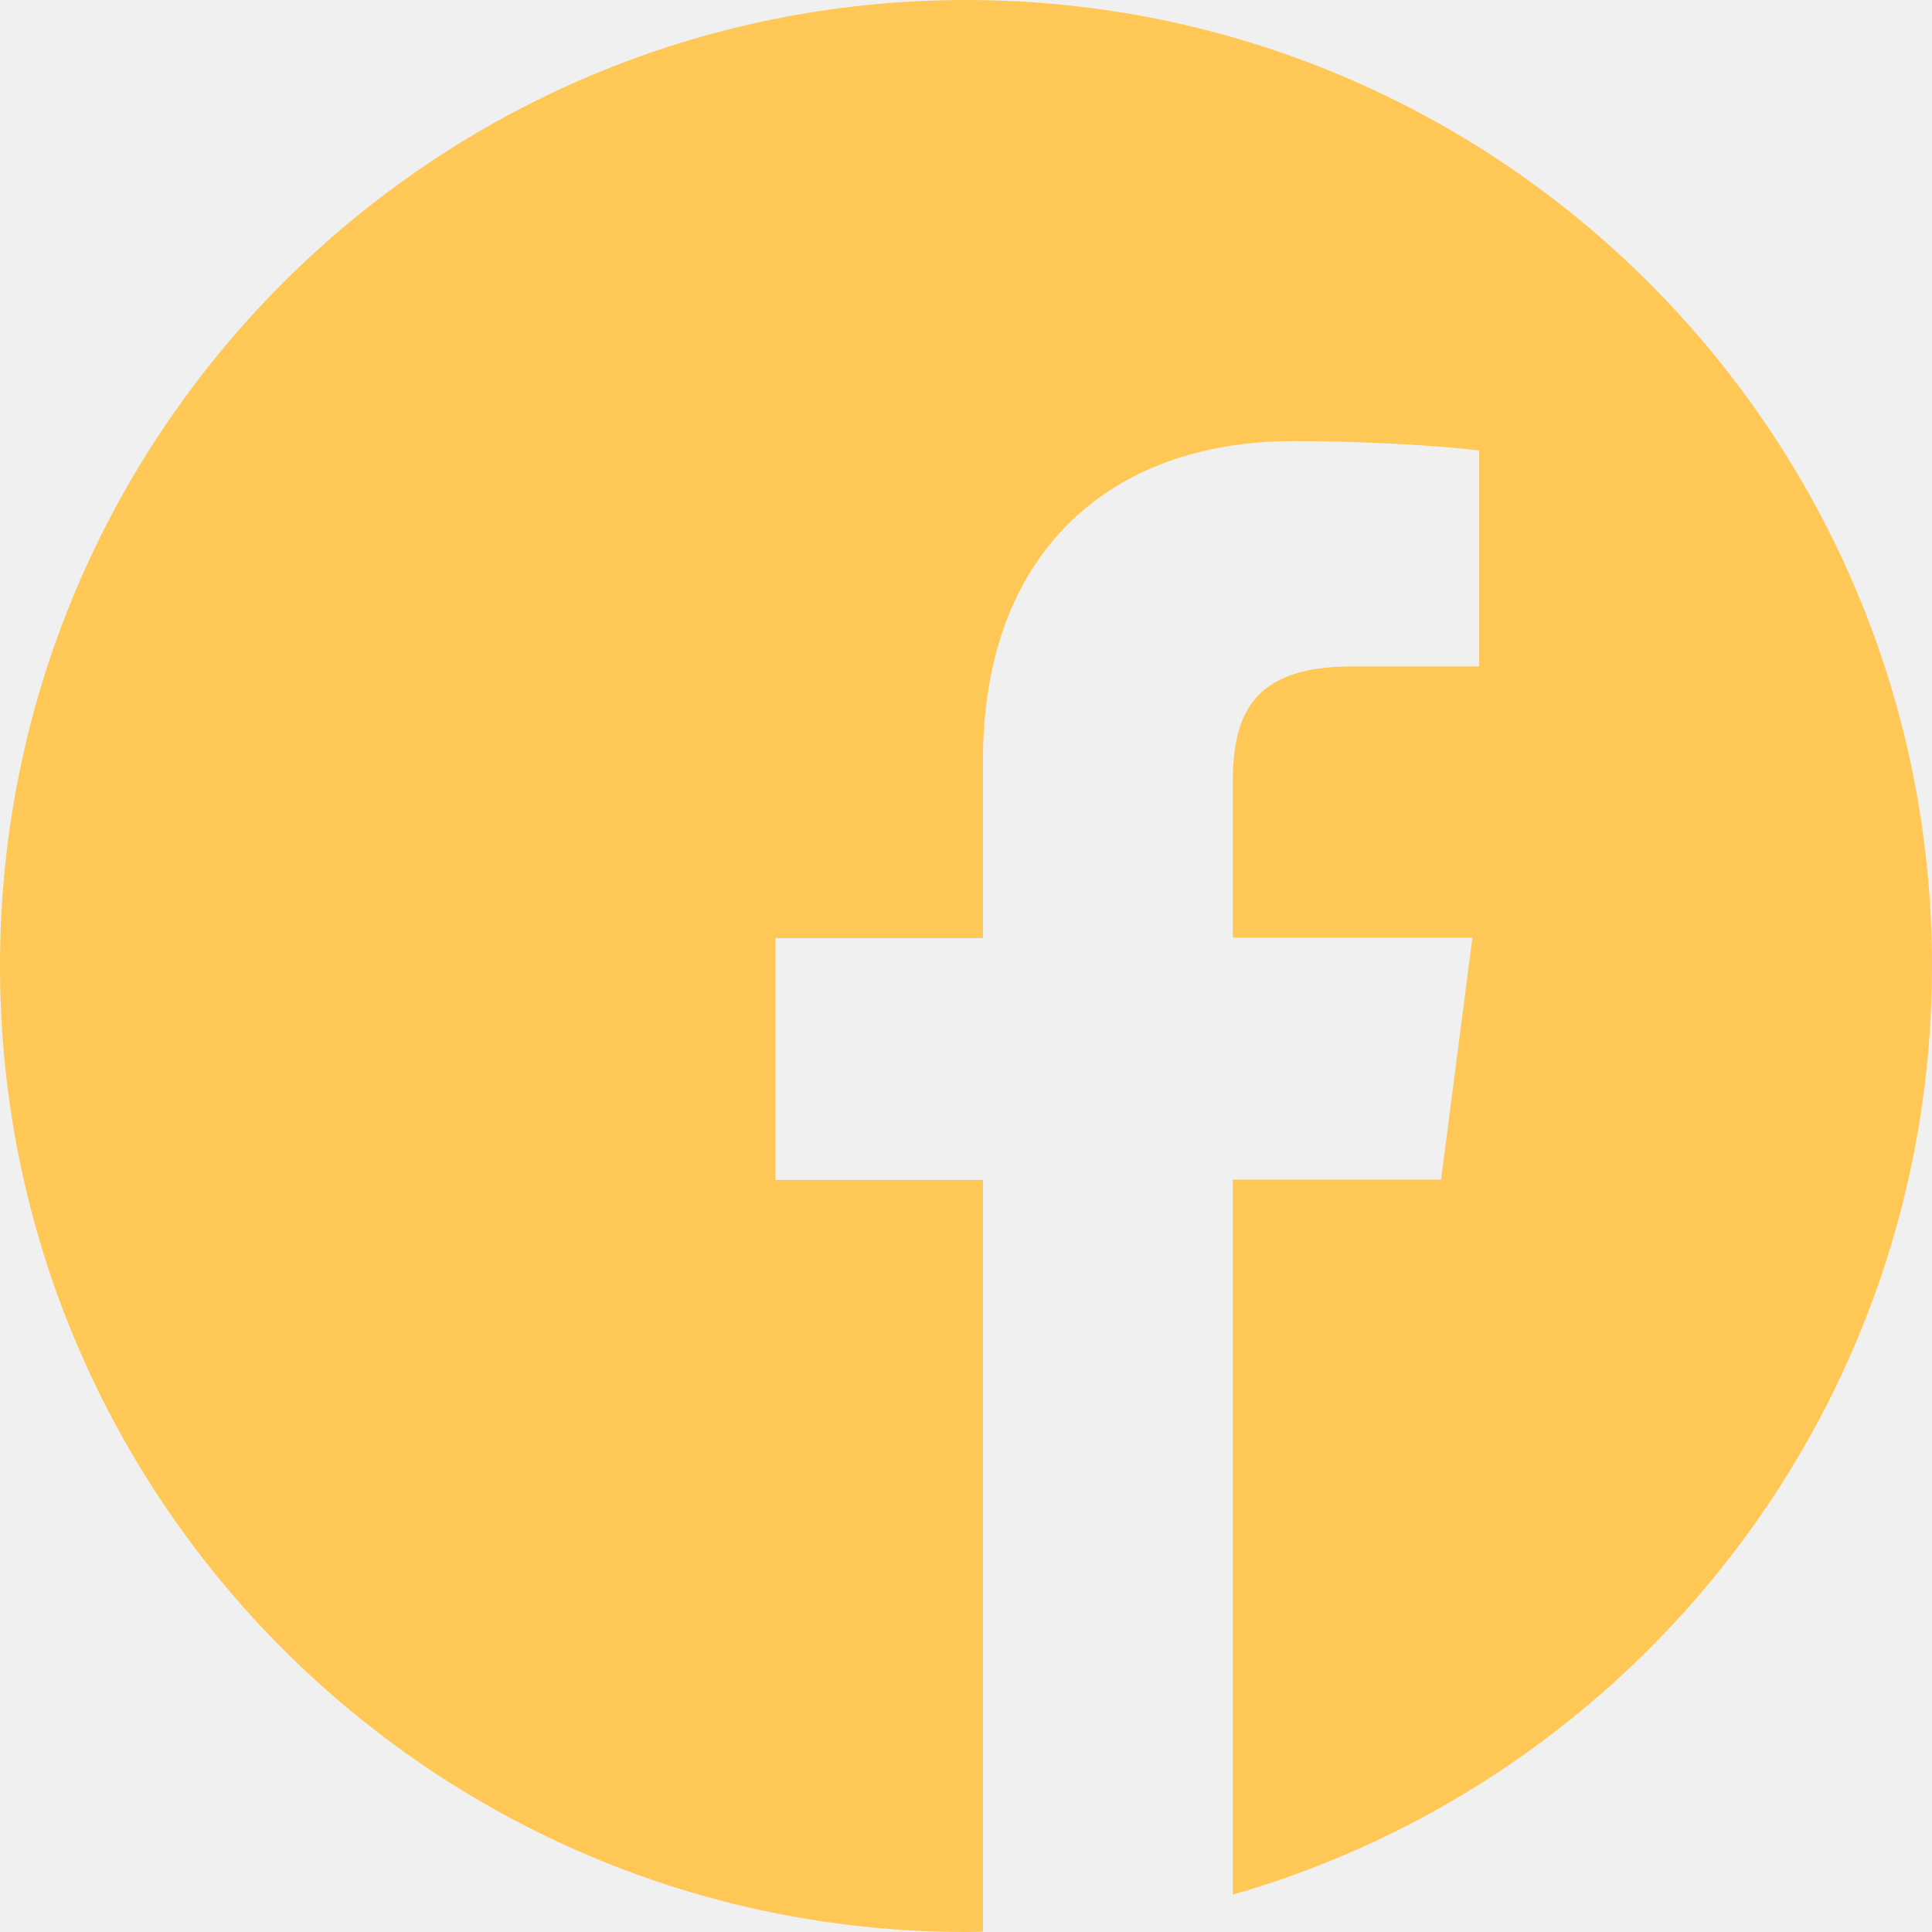
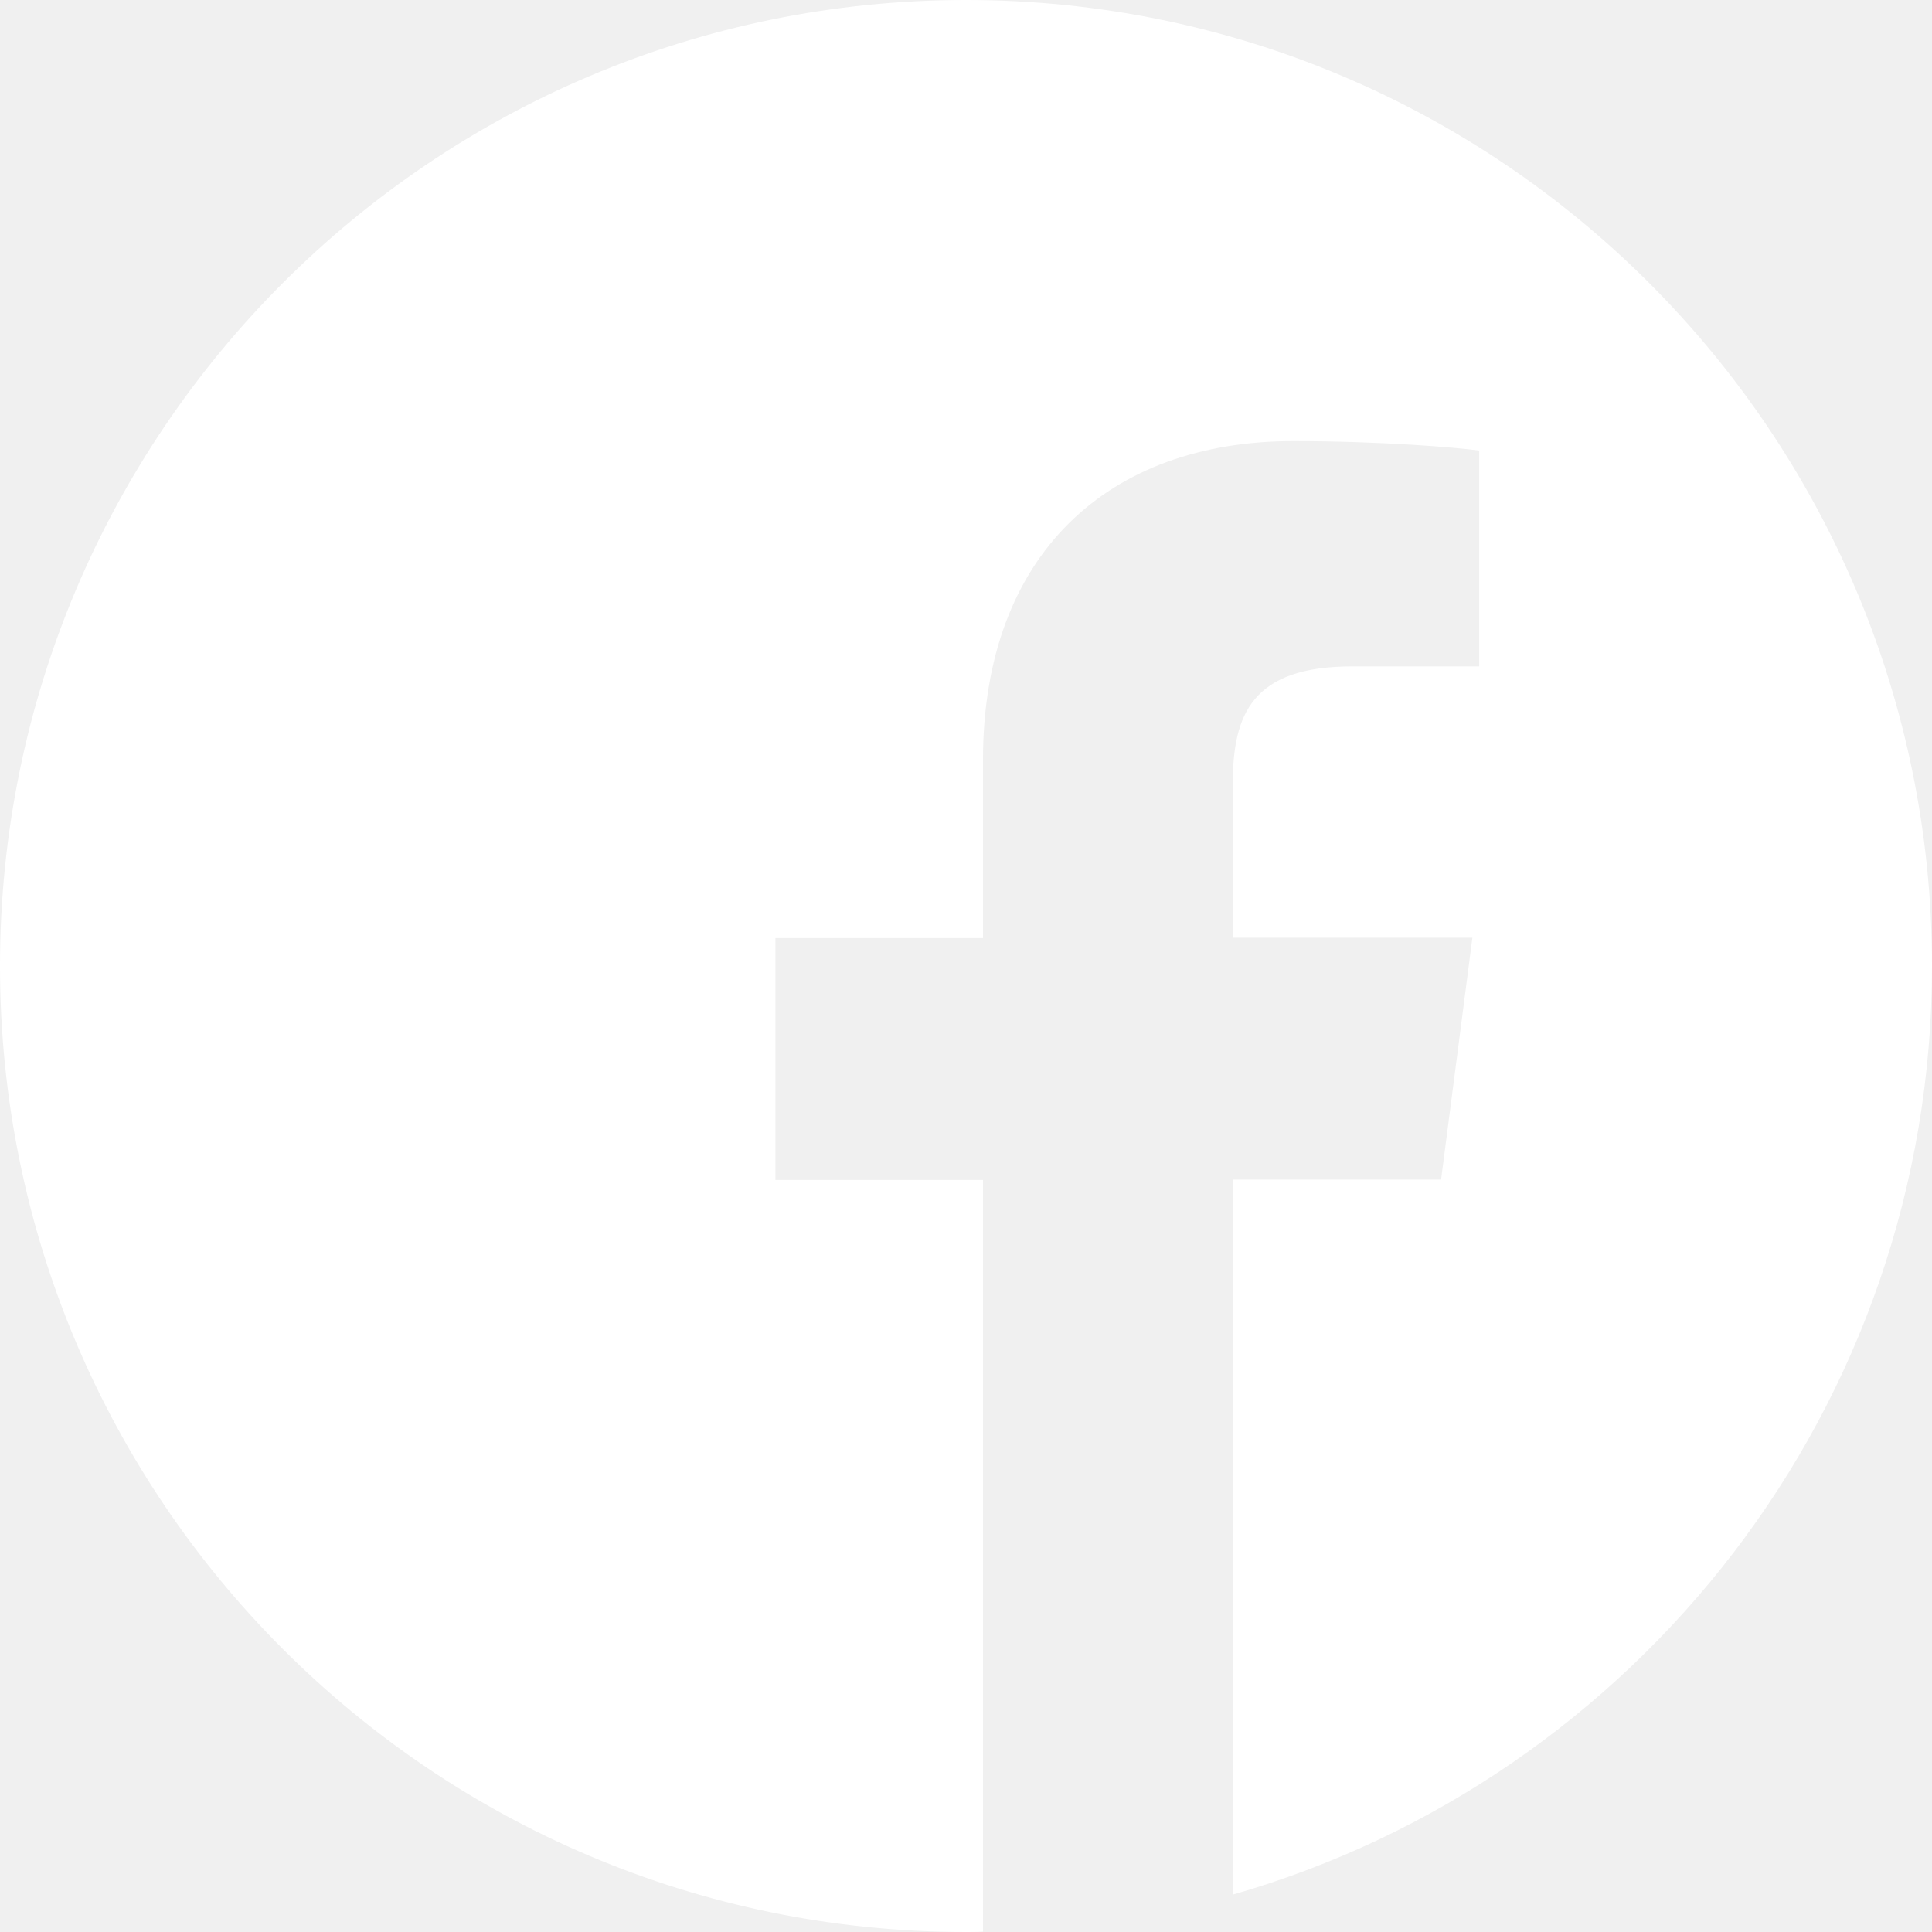
- <svg xmlns="http://www.w3.org/2000/svg" id="Capa_1" enable-background="new 0 0 512 512" height="512px" viewBox="0 0 512 512" width="512px">
+ <svg xmlns="http://www.w3.org/2000/svg" id="Capa_1" enable-background="new 0 0 512 512" height="512px" viewBox="0 0 512 512" width="512px" class="">
  <g>
-     <path d="m512 256c0-141.4-114.6-256-256-256s-256 114.6-256 256 114.6 256 256 256c1.5 0 3 0 4.5-.1v-199.2h-55v-64.1h55v-47.2c0-54.7 33.4-84.5 82.2-84.5 23.4 0 43.5 1.7 49.3 2.5v57.2h-33.6c-26.5 0-31.7 12.6-31.7 31.1v40.8h63.5l-8.3 64.1h-55.2v189.5c107-30.7 185.3-129.2 185.3-246.1z" data-original="#000000" class="active-path" data-old_color="#000000" fill="#FFC856" />
-     <link type="text/css" rel="stylesheet" id="dark-mode-general-link" class="active-path" />
-     <link type="text/css" rel="stylesheet" id="dark-mode-custom-link" class="active-path" />
-     <style type="text/css" id="dark-mode-custom-style" class="active-path" />
+     <path d="m512 256c0-141.4-114.6-256-256-256s-256 114.6-256 256 114.6 256 256 256c1.5 0 3 0 4.5-.1v-199.2h-55v-64.1h55v-47.2c0-54.7 33.4-84.5 82.2-84.5 23.4 0 43.5 1.7 49.3 2.5v57.2h-33.6c-26.5 0-31.7 12.6-31.7 31.1v40.8h63.5l-8.3 64.1h-55.2v189.5c107-30.7 185.3-129.2 185.3-246.1z" data-original="#000000" class="active-path" data-old_color="#000000" fill="#FFFFFF" />
  </g>
-   <link type="text/css" rel="stylesheet" id="dark-mode-general-link" />
</svg>
